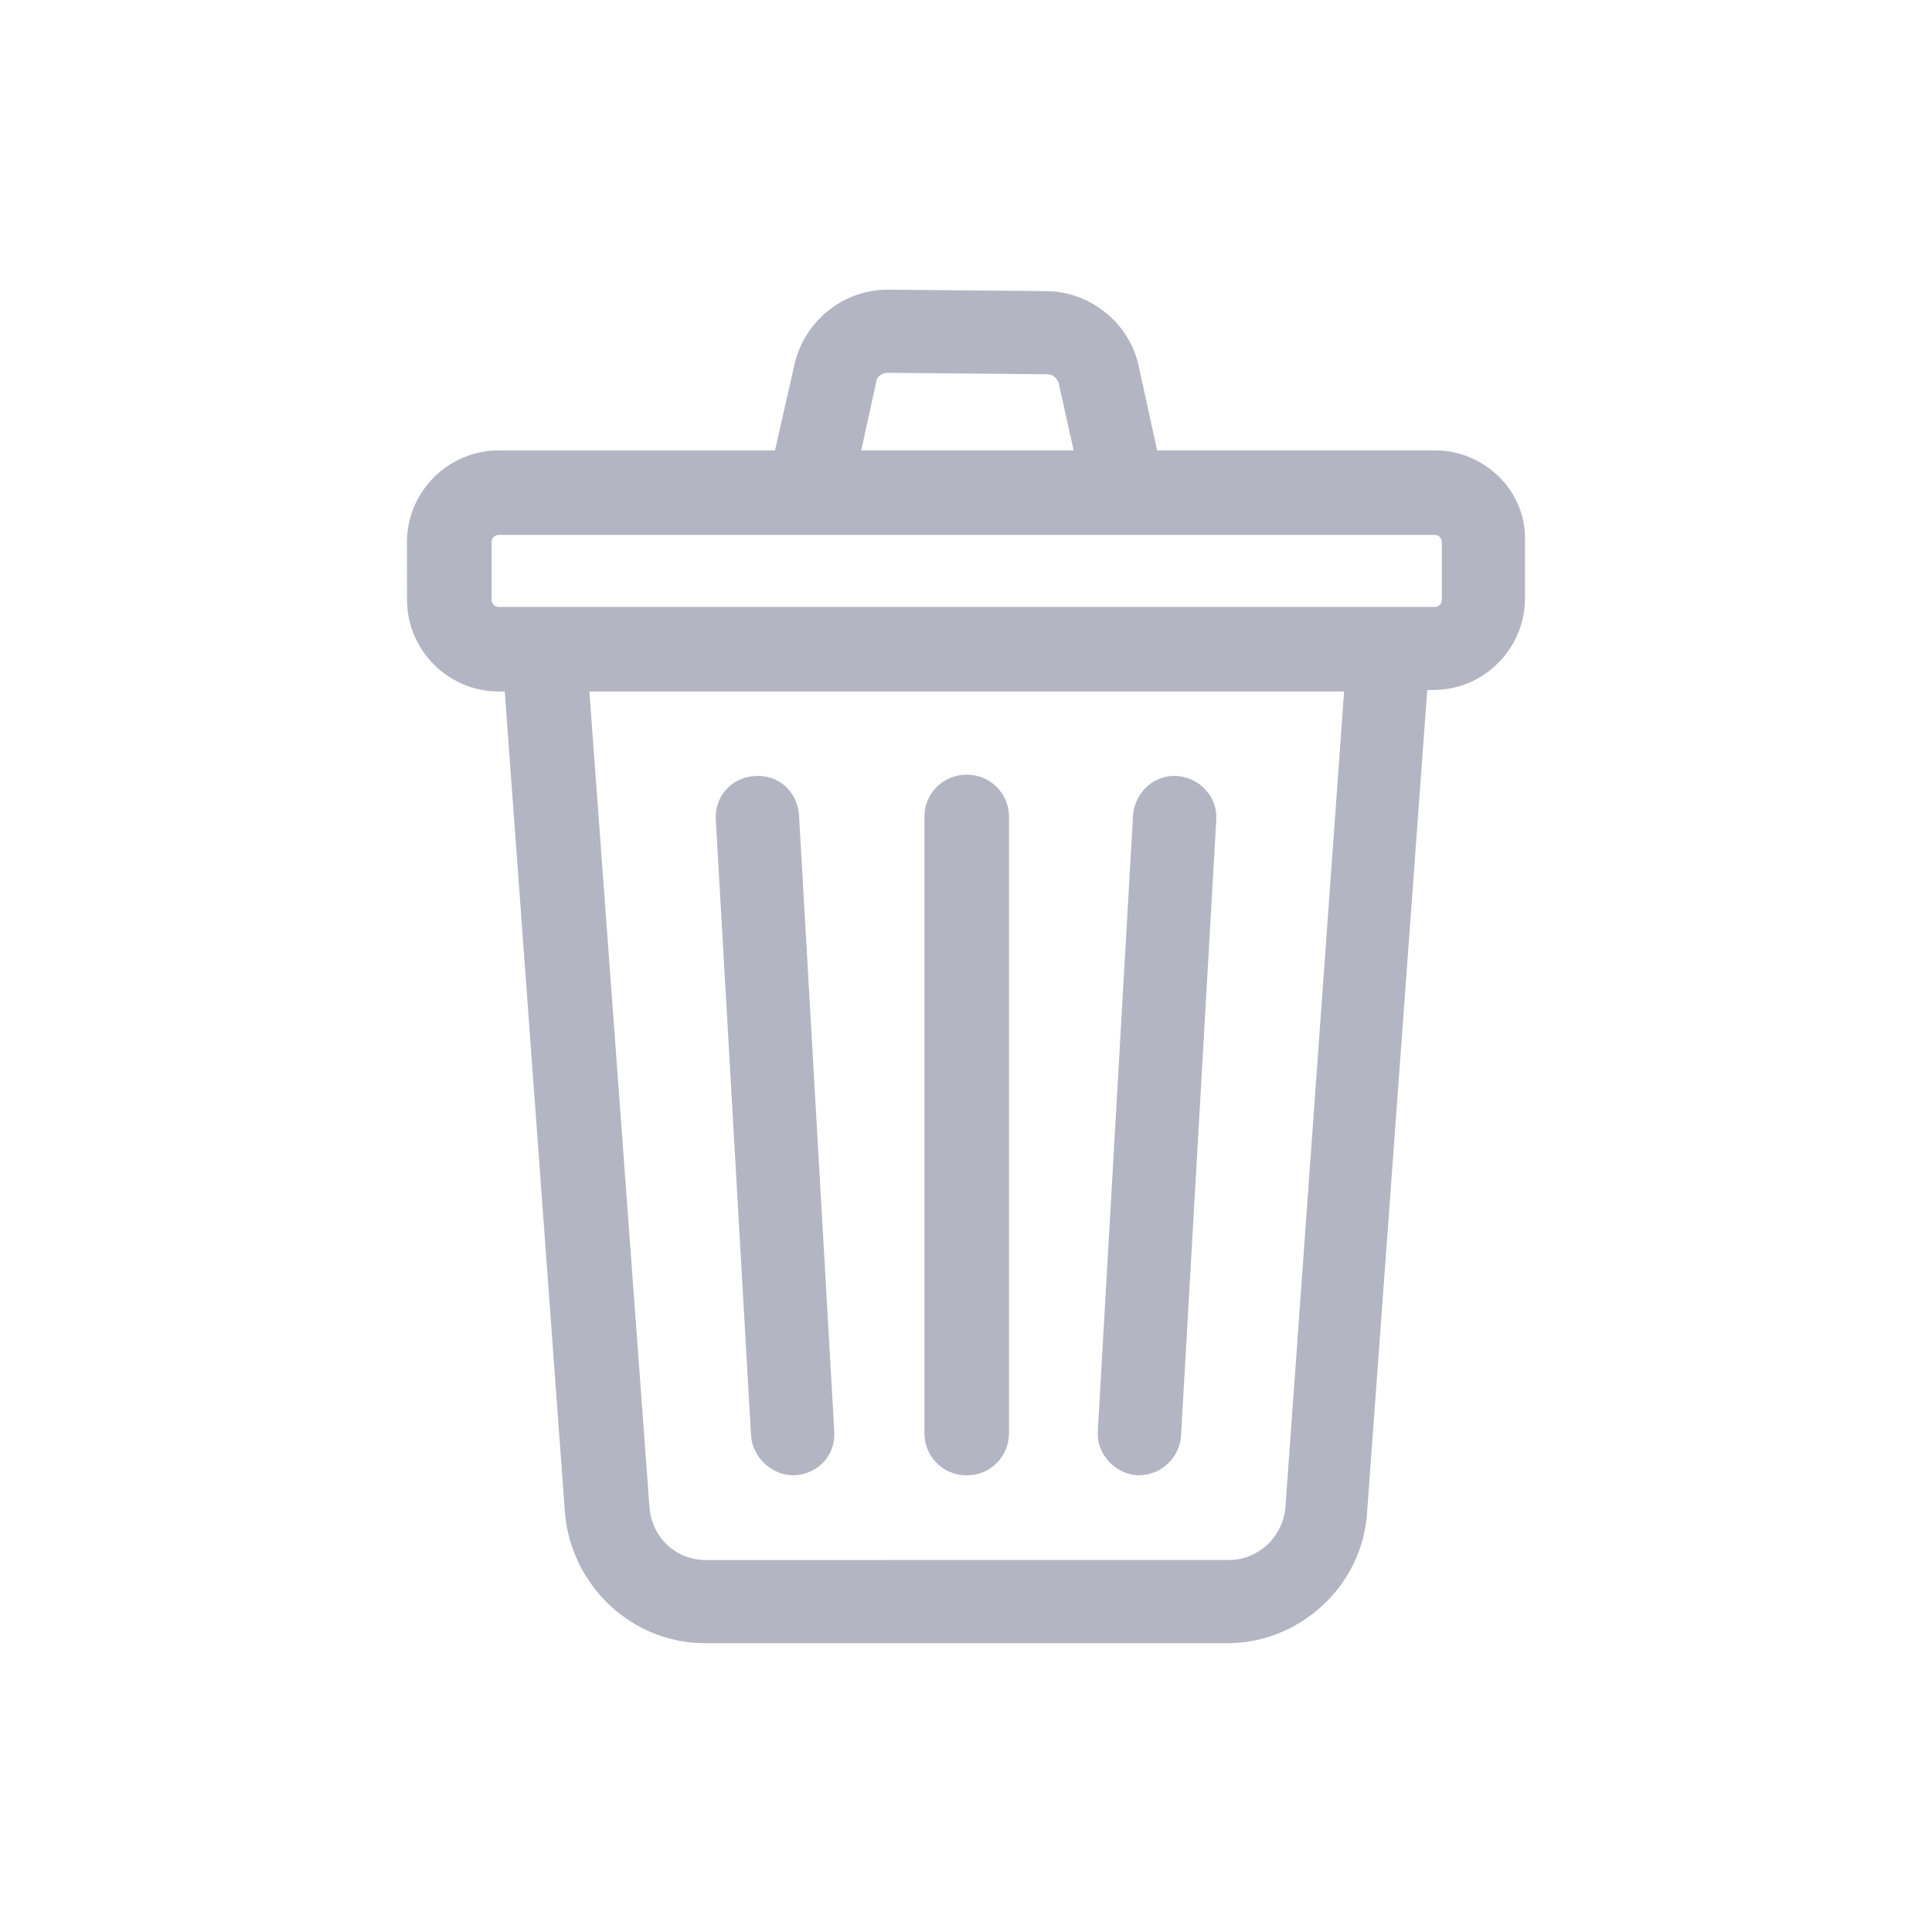
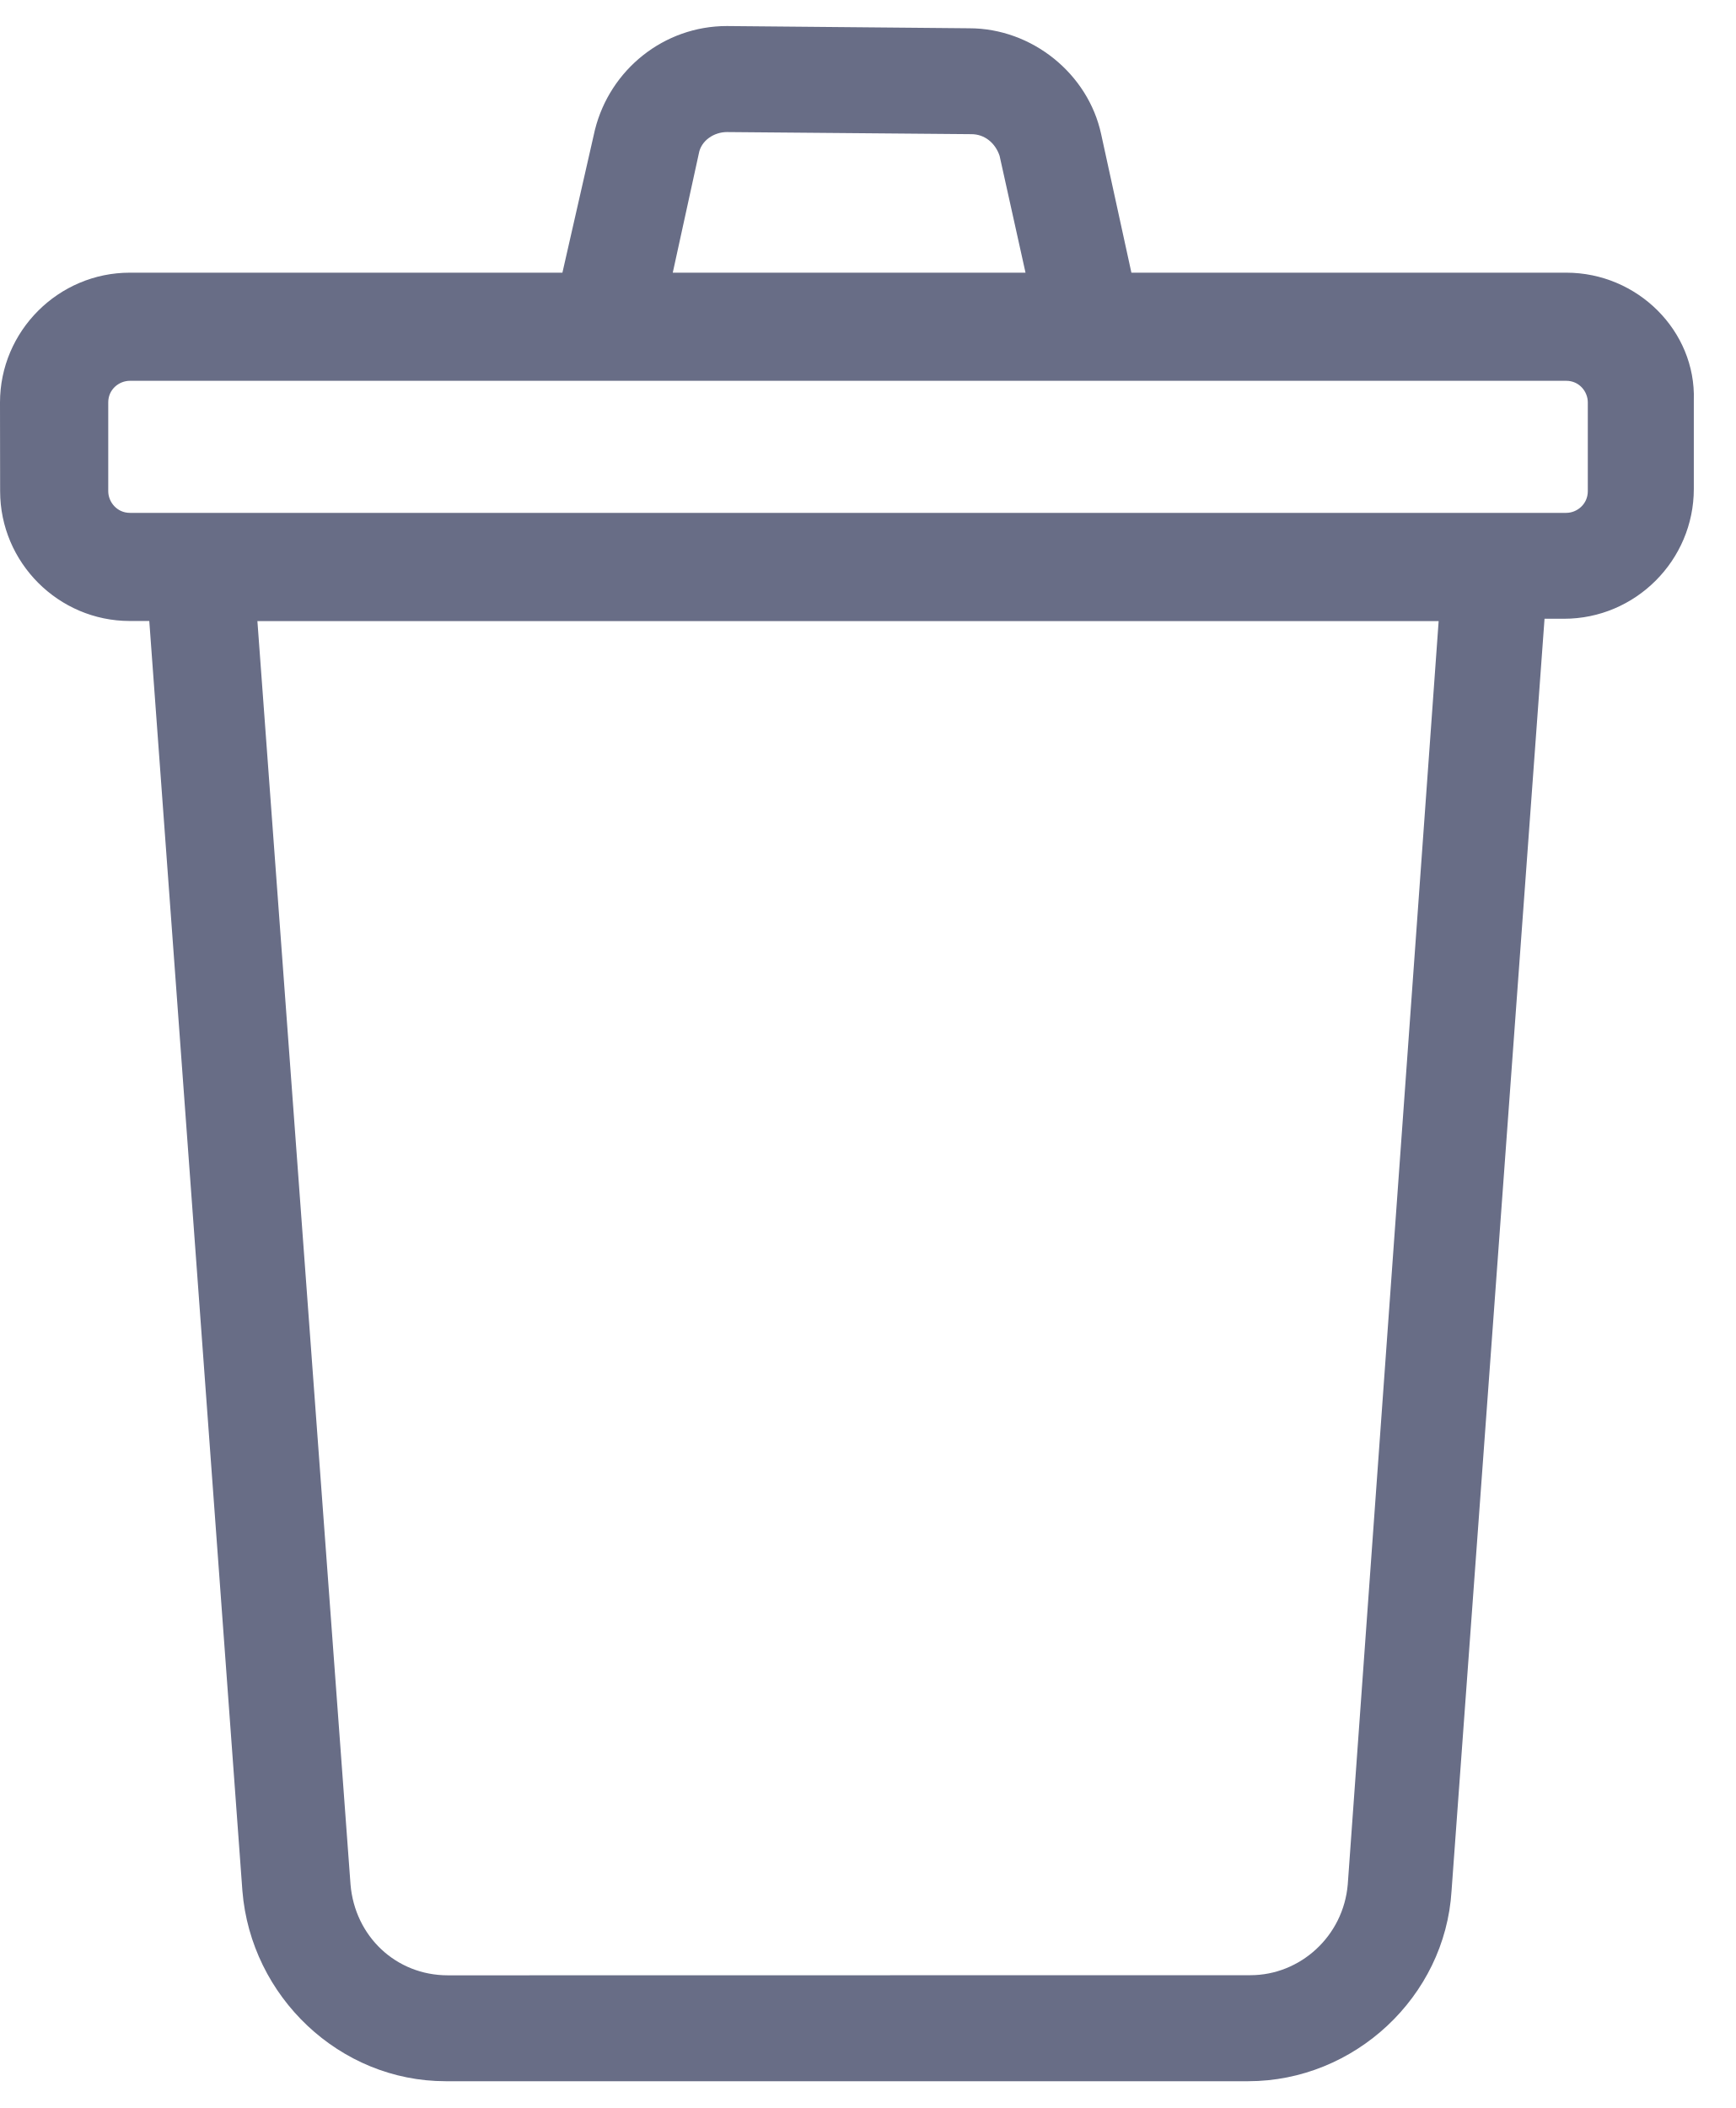
- <svg xmlns="http://www.w3.org/2000/svg" width="28" height="28" viewBox="0 0 28 28" fill="none">
-   <path d="M11.498 21.279H11.518C11.804 21.258 12.008 21.034 11.989 20.747L11.478 11.818C11.457 11.533 11.233 11.328 10.946 11.348C10.66 11.369 10.456 11.593 10.476 11.88L10.987 20.809C11.008 21.054 11.232 21.279 11.498 21.279H11.498Z" fill="#B3B6C2" stroke="#B3B6C2" stroke-width="0.204" />
-   <path d="M14.01 21.28C14.296 21.28 14.521 21.055 14.521 20.769V11.839C14.521 11.554 14.296 11.329 14.01 11.329C13.724 11.329 13.499 11.554 13.499 11.839V20.768C13.499 21.055 13.724 21.28 14.01 21.28V21.28Z" fill="#B3B6C2" stroke="#B3B6C2" stroke-width="0.204" />
-   <path d="M16.482 21.279H16.503C16.769 21.279 16.993 21.075 17.014 20.809L17.525 11.88C17.545 11.594 17.32 11.369 17.055 11.348C16.769 11.328 16.544 11.553 16.523 11.818L16.012 20.747C15.991 21.013 16.216 21.258 16.482 21.279H16.482Z" fill="#B3B6C2" stroke="#B3B6C2" stroke-width="0.204" />
-   <path d="M20.794 6.629H16.688L16.402 5.322C16.279 4.749 15.748 4.321 15.155 4.321L12.866 4.3C12.274 4.3 11.763 4.709 11.619 5.281L11.313 6.63H7.226C6.552 6.63 6 7.181 6 7.856L6.001 8.693C6.001 9.368 6.552 9.919 7.227 9.919H7.41L8.289 21.913C8.371 22.914 9.209 23.712 10.21 23.712H17.791C18.792 23.712 19.65 22.915 19.711 21.913L20.59 9.898H20.773C21.448 9.898 21.999 9.347 21.999 8.672V7.834C22.02 7.181 21.469 6.629 20.794 6.629L20.794 6.629ZM12.601 5.505C12.622 5.382 12.744 5.301 12.867 5.301L15.176 5.322C15.299 5.322 15.401 5.403 15.442 5.526L15.687 6.629H12.355L12.601 5.505ZM18.731 21.852C18.69 22.342 18.282 22.71 17.811 22.71L10.23 22.711C9.74 22.711 9.351 22.343 9.311 21.853L8.432 9.92H19.589L18.731 21.852ZM20.998 8.693C20.998 8.816 20.896 8.898 20.794 8.898H7.227C7.104 8.898 7.023 8.795 7.023 8.693V7.855C7.023 7.732 7.125 7.651 7.227 7.651H20.794C20.917 7.651 20.998 7.753 20.998 7.855V8.693Z" fill="#B3B6C2" stroke="#B3B6C2" stroke-width="0.204" />
+ <svg xmlns="http://www.w3.org/2000/svg" width="14" height="17" viewBox="0 0 14 17" fill="none">
+   <path d="M12.632 2.199H9.125L8.881 1.082C8.776 0.594 8.323 0.228 7.817 0.228L5.862 0.21C5.357 0.21 4.92 0.559 4.798 1.048L4.536 2.199H1.047C0.471 2.199 0 2.67 0 3.246L0.001 3.961C0.001 4.537 0.472 5.008 1.047 5.008H1.204L1.955 15.249C2.024 16.103 2.74 16.784 3.594 16.784H10.067C10.922 16.784 11.655 16.104 11.707 15.249L12.457 4.99H12.614C13.19 4.99 13.661 4.519 13.661 3.943V3.228C13.679 2.67 13.208 2.199 12.632 2.199L12.632 2.199ZM5.636 1.239C5.654 1.134 5.758 1.065 5.863 1.065L7.835 1.082C7.94 1.082 8.027 1.152 8.062 1.257L8.271 2.199H5.426L5.636 1.239ZM10.87 15.196C10.835 15.615 10.486 15.929 10.085 15.929L3.612 15.93C3.193 15.93 2.862 15.615 2.827 15.197L2.076 5.009H11.603L10.87 15.196ZM12.806 3.961C12.806 4.066 12.719 4.136 12.632 4.136H1.048C0.943 4.136 0.873 4.048 0.873 3.961V3.245C0.873 3.14 0.96 3.071 1.048 3.071H12.632C12.737 3.071 12.806 3.158 12.806 3.245V3.961Z" fill="#686D86" />
</svg>
